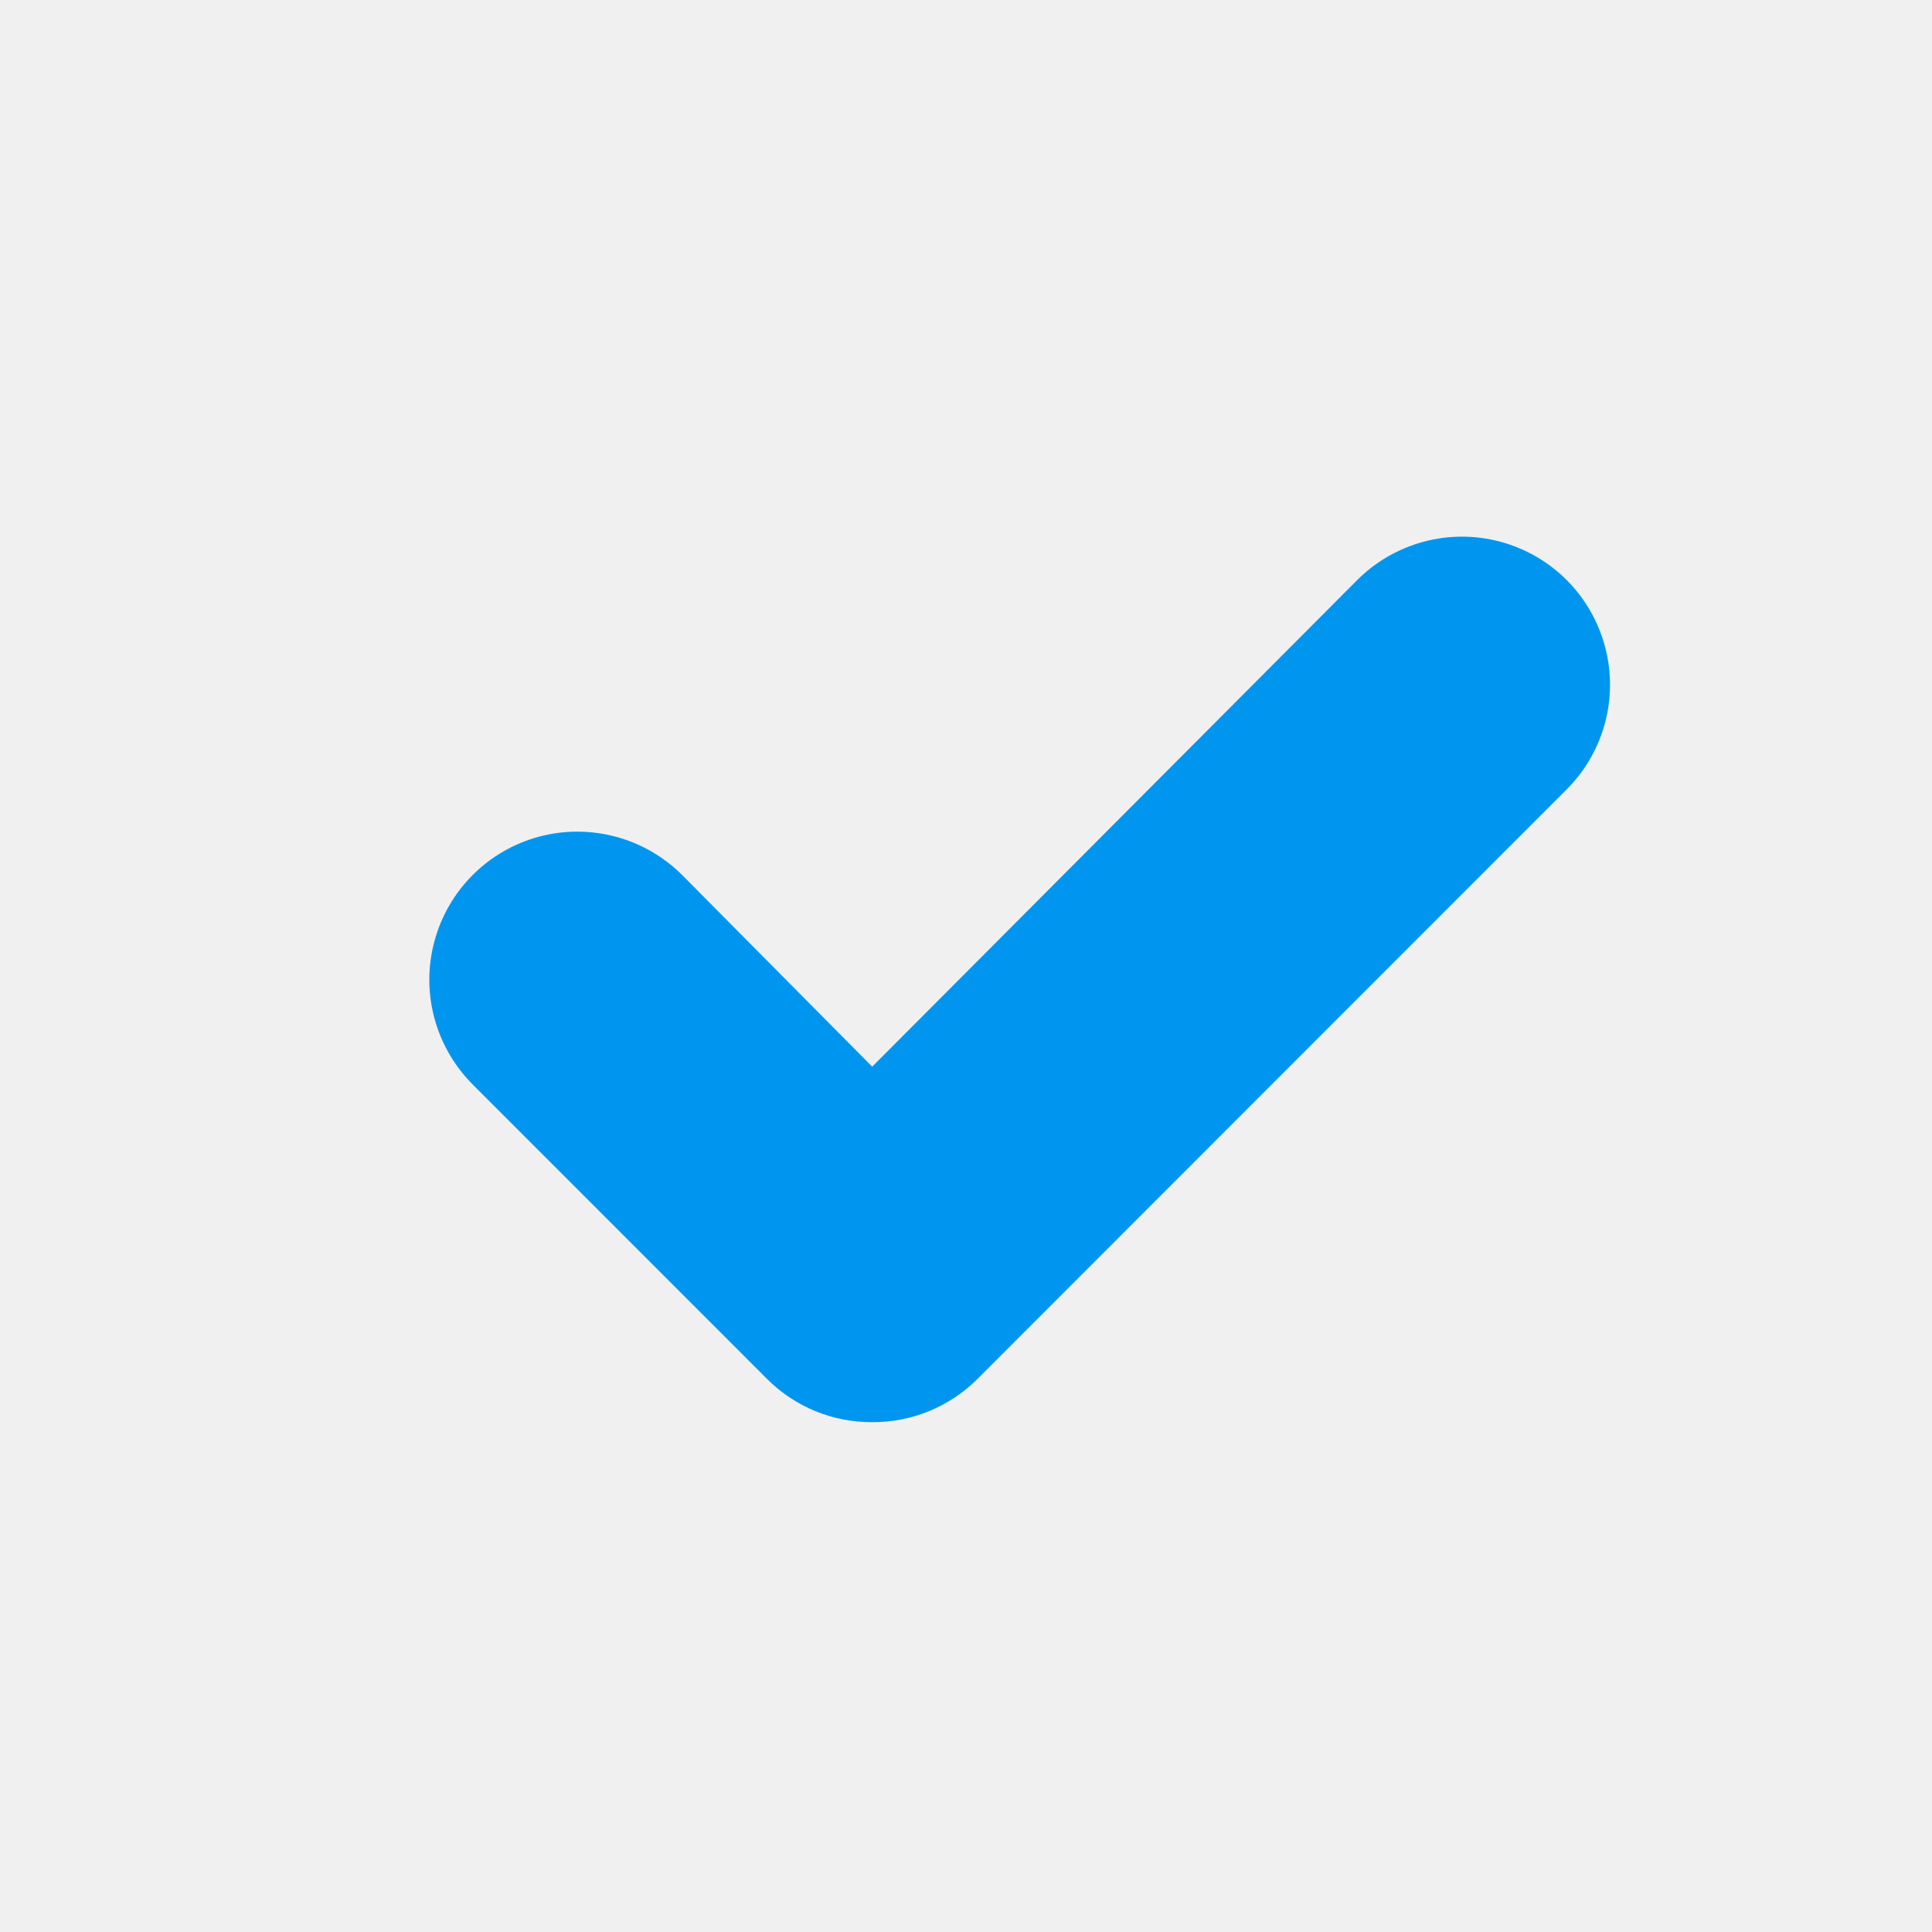
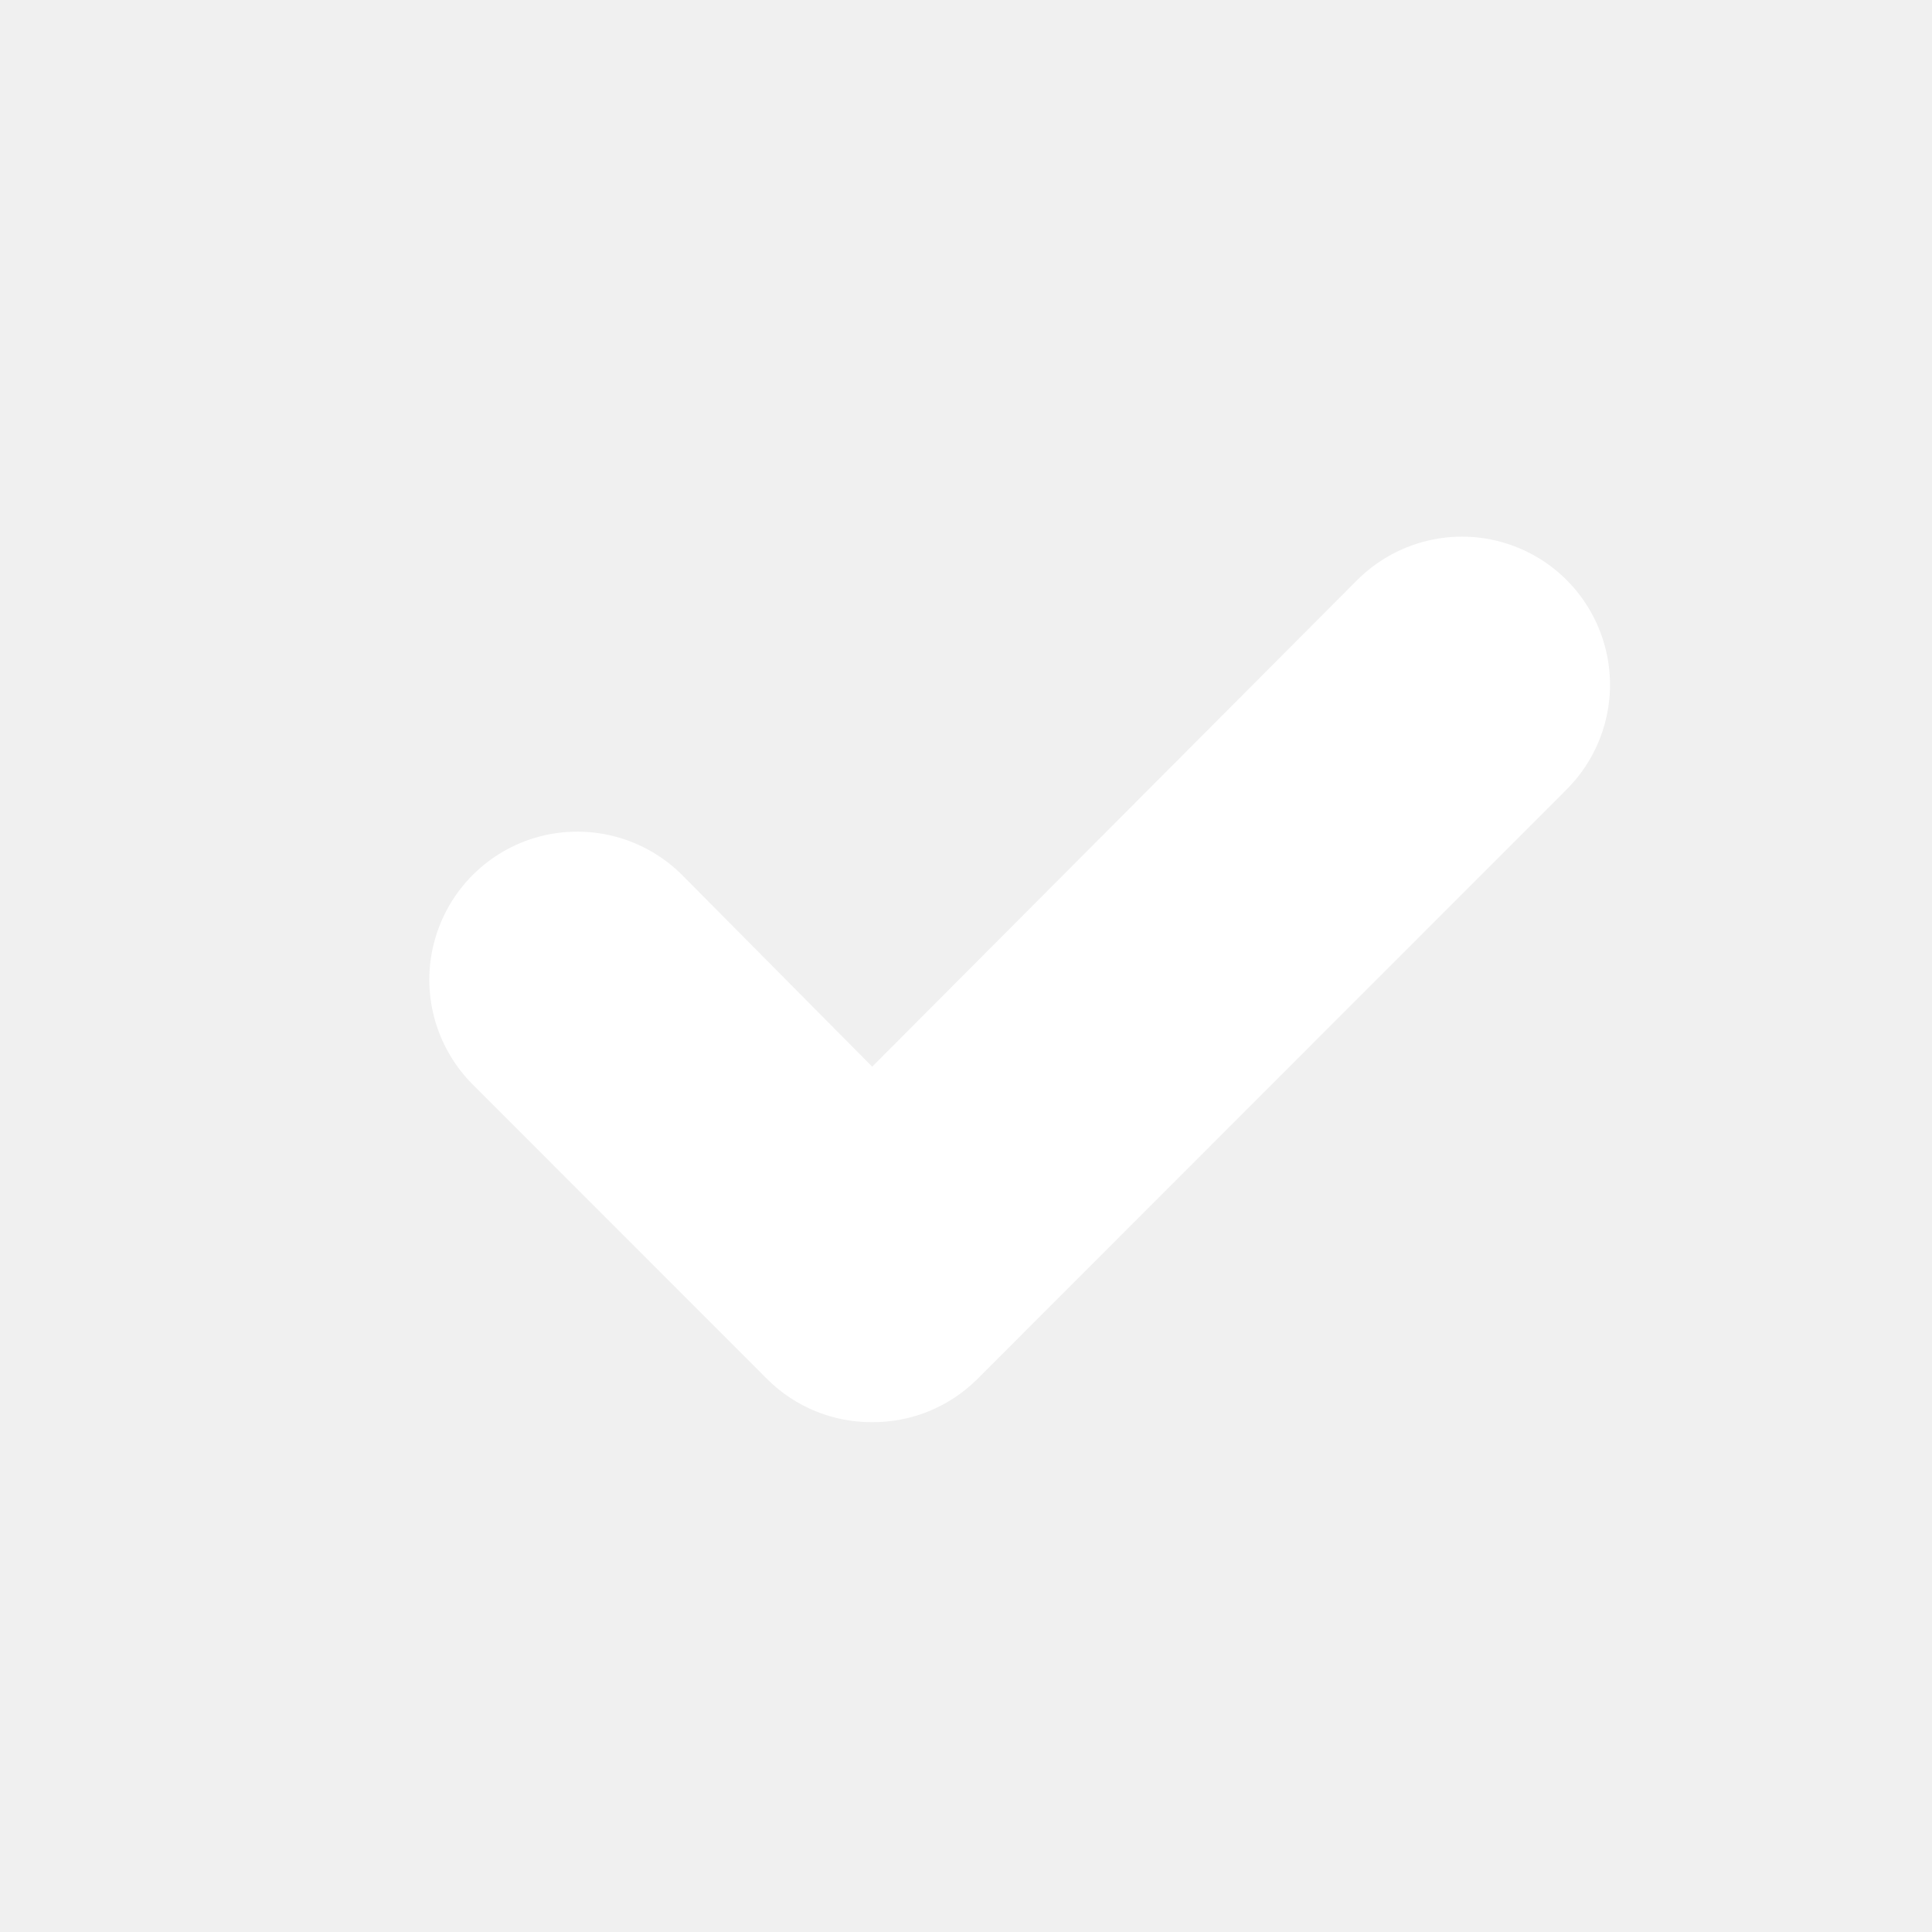
<svg xmlns="http://www.w3.org/2000/svg" width="18" height="18" viewBox="0 0 18 18" fill="none">
-   <path d="M8.126 13.25C7.761 13.252 7.41 13.109 7.151 12.852L4.404 10.104C4.056 9.755 3.919 9.247 4.047 8.771C4.175 8.294 4.546 7.923 5.022 7.795C5.498 7.668 6.006 7.804 6.355 8.152L8.126 9.938L12.645 5.404C12.994 5.056 13.502 4.919 13.978 5.047C14.454 5.175 14.825 5.546 14.953 6.023C15.081 6.499 14.944 7.007 14.596 7.355L9.102 12.852C8.842 13.109 8.492 13.252 8.126 13.25H8.126Z" fill="#0096EF" />
+   <path d="M8.126 13.25C7.761 13.252 7.41 13.109 7.151 12.852L4.404 10.104C4.056 9.755 3.919 9.247 4.047 8.771C4.175 8.294 4.546 7.923 5.022 7.795C5.498 7.668 6.006 7.804 6.355 8.152L8.126 9.938L12.645 5.404C12.994 5.056 13.502 4.919 13.978 5.047C14.454 5.175 14.825 5.546 14.953 6.023C15.081 6.499 14.944 7.007 14.596 7.355L9.102 12.852C8.842 13.109 8.492 13.252 8.126 13.25H8.126Z" fill="#FFF" />
</svg>
